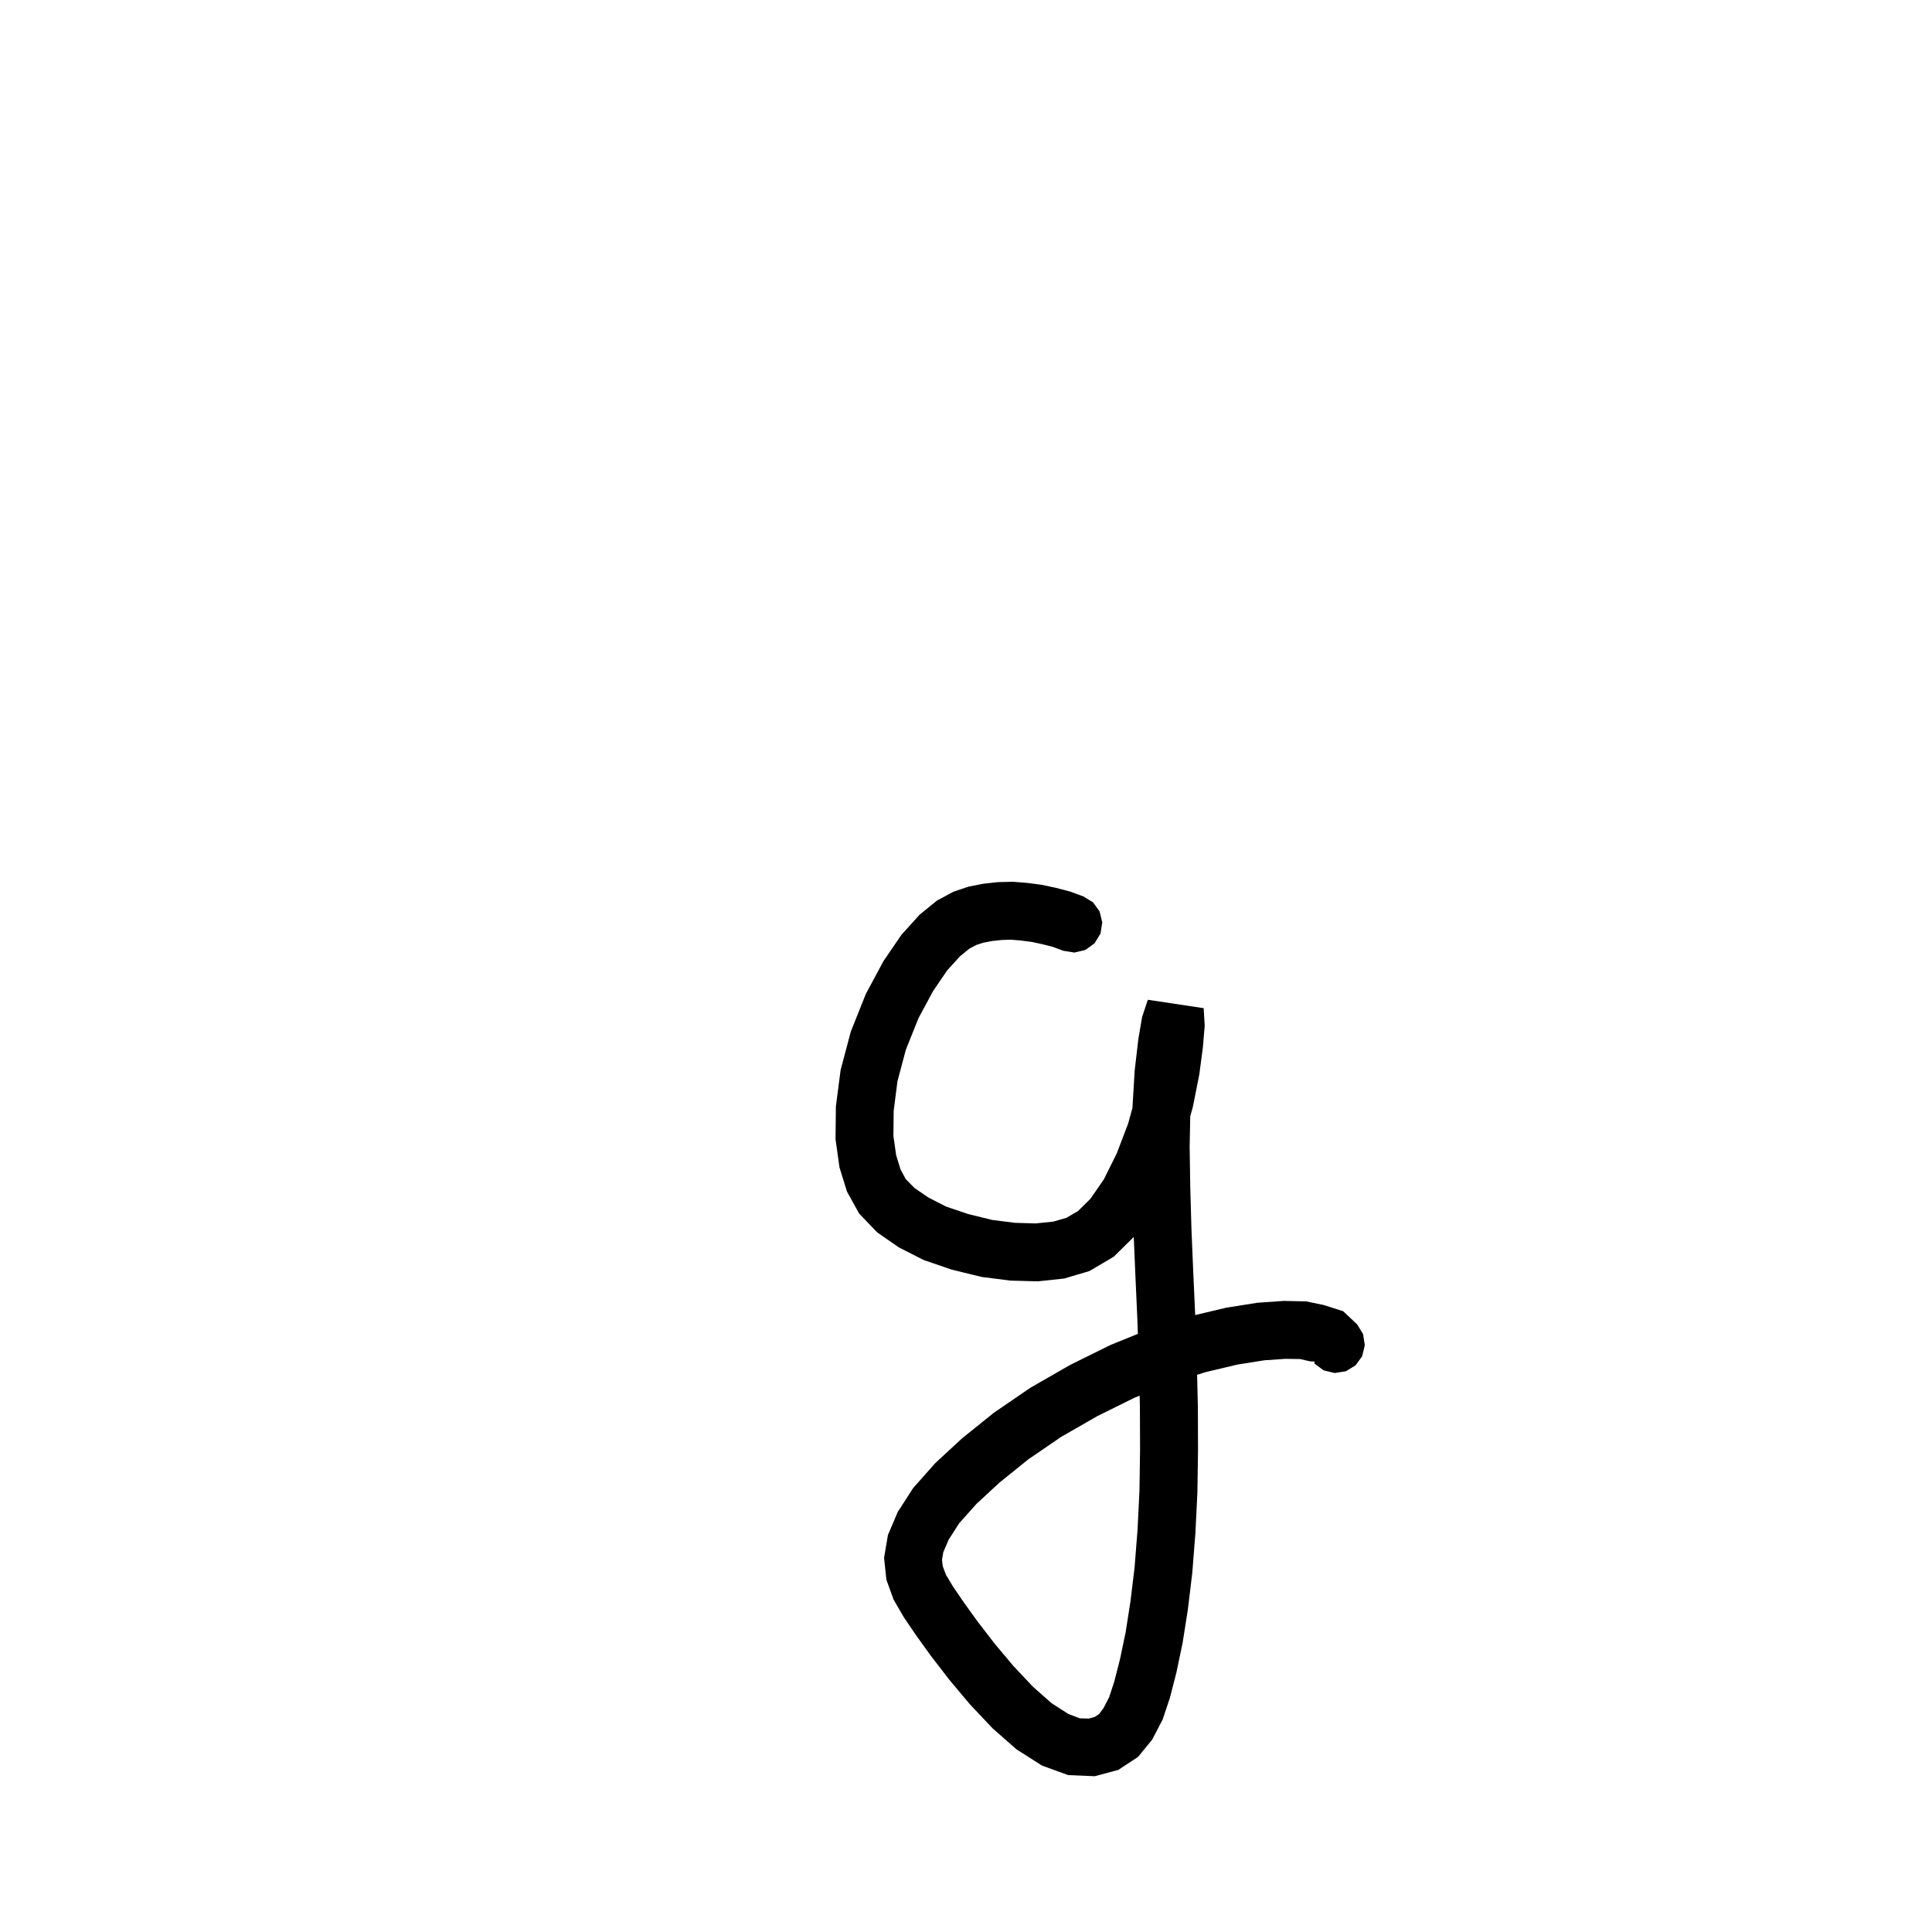
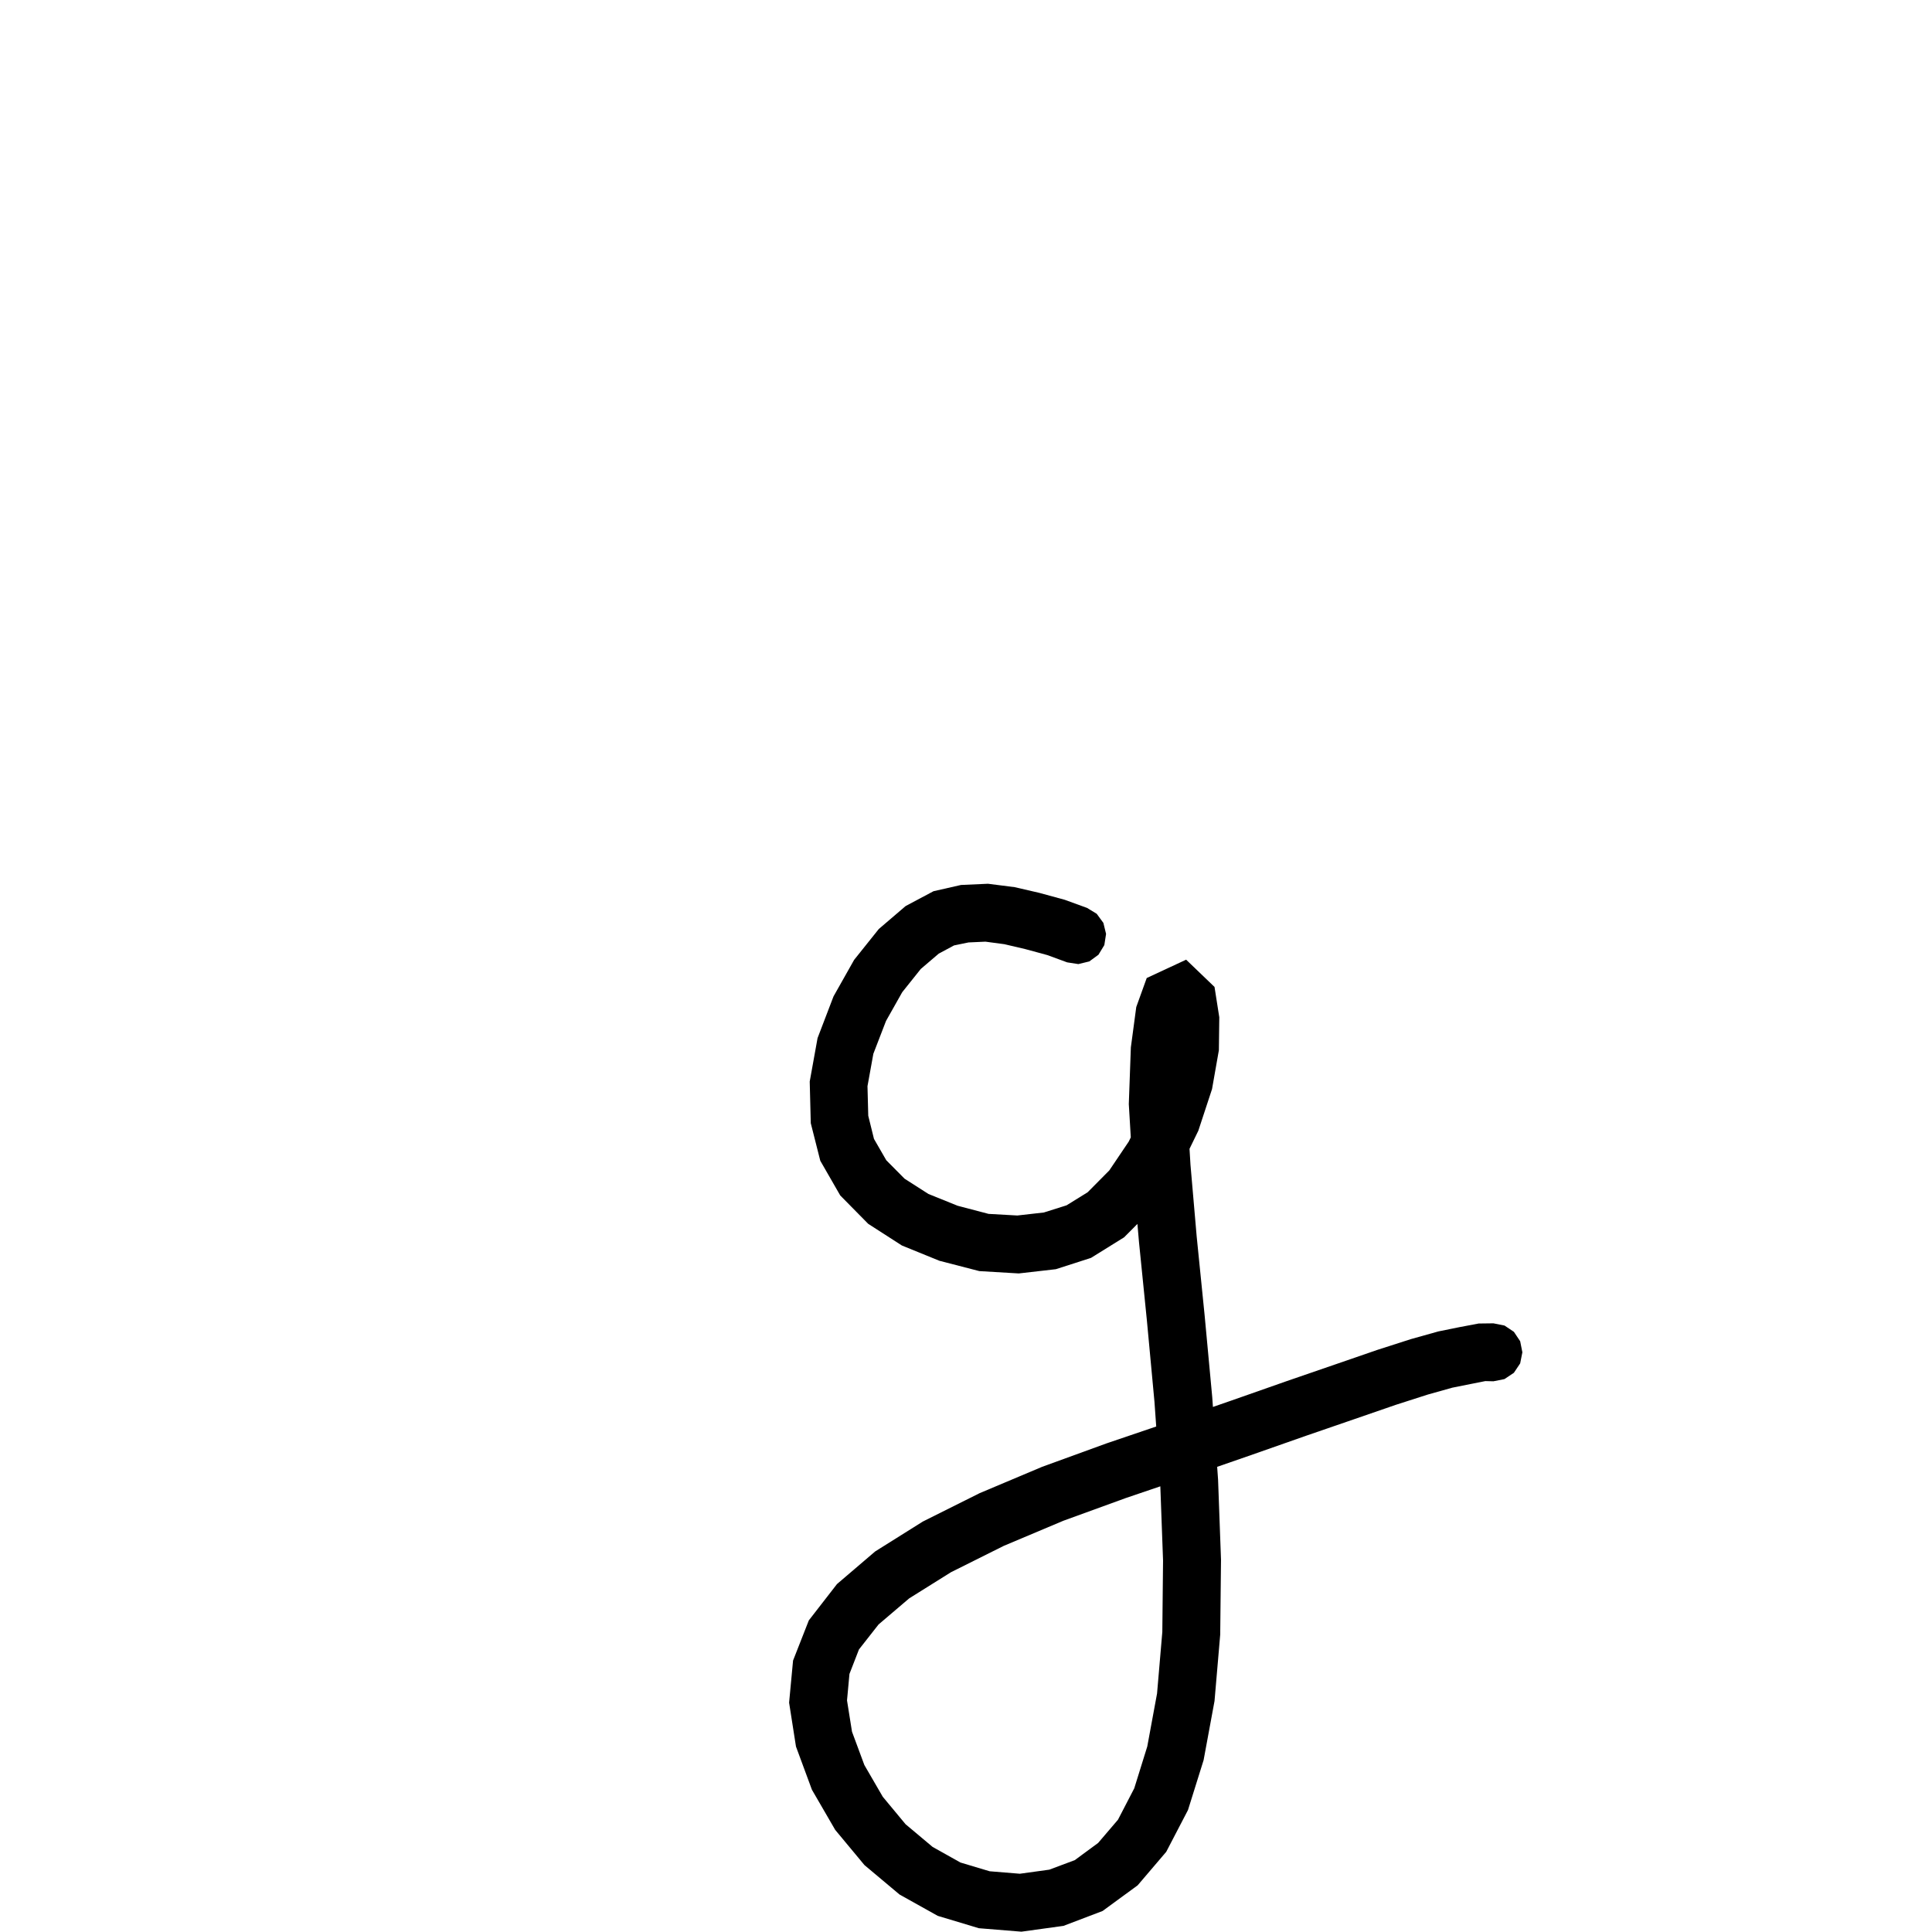
<svg xmlns="http://www.w3.org/2000/svg" viewBox="0 0 300 300" width="300" height="300">
-   <path d="M 168.219 139.193 L 166.157 138.438 L 163.941 137.858 L 161.752 137.393 L 159.504 137.097 L 157.259 136.92 L 154.919 136.98 L 152.676 137.226 L 150.397 137.679 L 148.035 138.471 L 145.477 139.853 L 142.803 142.027 L 139.97 145.161 L 137.186 149.239 L 134.455 154.323 L 132.116 160.174 L 130.532 166.142 L 129.795 171.812 L 129.743 176.908 L 130.358 181.289 L 131.526 185.042 L 133.414 188.449 L 136.212 191.362 L 139.552 193.681 L 143.415 195.65 L 147.796 197.151 L 152.409 198.278 L 156.9 198.853 L 161.151 198.967 L 165.244 198.53 L 169.167 197.367 L 172.932 195.147 L 176.274 191.86 L 179.174 187.676 L 181.658 182.7 L 183.724 177.286 L 185.243 171.807 L 186.226 166.844 L 186.781 162.655 L 187.065 159.265 L 186.907 156.548 L 178.234 155.244 L 177.342 157.932 L 176.763 161.339 L 176.194 166.226 L 175.85 171.915 L 175.728 178.023 L 175.824 184.48 L 176.015 191.197 L 176.3 197.994 L 176.606 204.786 L 176.841 211.704 L 177.005 218.498 L 177.028 225.119 L 176.936 231.453 L 176.636 237.556 L 176.176 243.391 L 175.534 248.698 L 174.785 253.476 L 173.906 257.672 L 173.023 261.119 L 172.223 263.558 L 171.336 265.267 L 170.647 266.166 L 169.983 266.608 L 169.09 266.856 L 167.692 266.824 L 165.897 266.147 L 163.29 264.474 L 160.39 261.908 L 157.332 258.663 L 154.427 255.196 L 151.762 251.741 L 149.597 248.728 L 147.935 246.283 L 146.876 244.507 L 146.391 243.21 L 146.272 242.205 L 146.476 241.016 L 147.315 239.065 L 148.93 236.546 L 151.619 233.528 L 155.226 230.194 L 159.675 226.608 L 164.774 223.118 L 170.39 219.895 L 176.12 217.059 L 181.846 214.732 L 187.287 213.043 L 192.152 211.888 L 196.312 211.228 L 199.583 211.001 L 201.895 211.032 L 203.426 211.391 L 204.094 211.417 L 204.125 211.758 L 205.545 212.791 L 207.252 213.202 L 208.986 212.928 L 210.484 212.012 L 211.517 210.592 L 211.928 208.885 L 211.655 207.151 L 210.738 205.653 L 208.563 203.604 L 205.529 202.64 L 202.806 202.078 L 199.303 202.006 L 195.248 202.291 L 190.38 203.064 L 184.892 204.368 L 178.8 206.263 L 172.425 208.852 L 166.149 211.956 L 159.994 215.493 L 154.317 219.377 L 149.359 223.369 L 145.214 227.205 L 141.805 231.048 L 139.402 234.777 L 137.878 238.357 L 137.278 241.879 L 137.632 245.278 L 138.754 248.385 L 140.342 251.115 L 142.226 253.892 L 144.551 257.127 L 147.417 260.841 L 150.609 264.646 L 154.121 268.365 L 157.839 271.636 L 161.803 274.162 L 165.869 275.637 L 170.001 275.81 L 173.647 274.828 L 176.716 272.812 L 178.911 270.127 L 180.529 267.023 L 181.667 263.624 L 182.675 259.696 L 183.64 255.084 L 184.45 249.928 L 185.132 244.277 L 185.617 238.129 L 185.932 231.738 L 186.028 225.167 L 186.004 218.372 L 185.837 211.442 L 185.599 204.431 L 185.291 197.602 L 185.009 190.88 L 184.822 184.283 L 184.728 178.04 L 184.843 172.268 L 185.161 166.999 L 185.679 162.566 L 186.14 159.827 L 186.194 159.443 L 178.088 158.344 L 178.072 158.904 L 177.836 161.66 L 177.35 165.357 L 176.49 169.713 L 175.174 174.476 L 173.41 179.098 L 171.403 183.136 L 169.341 186.121 L 167.388 188.057 L 165.576 189.114 L 163.542 189.692 L 160.829 189.972 L 157.611 189.881 L 154.066 189.432 L 150.314 188.511 L 146.894 187.349 L 144.14 185.938 L 141.997 184.468 L 140.636 183.079 L 139.829 181.571 L 139.154 179.384 L 138.728 176.39 L 138.771 172.473 L 139.358 167.902 L 140.657 163.014 L 142.619 158.111 L 144.899 153.876 L 147.078 150.682 L 149.067 148.49 L 150.552 147.285 L 151.634 146.72 L 152.676 146.386 L 154.036 146.122 L 155.527 145.959 L 157.017 145.916 L 158.553 146.046 L 160.228 146.263 L 161.868 146.616 L 163.465 147.026 L 165.105 147.637 L 166.839 147.912 L 168.547 147.502 L 169.967 146.469 L 170.884 144.972 L 171.159 143.238 L 170.749 141.531 L 169.717 140.11 Z" fill="black" fill-rule="nonzero" />
+   <path d="M 168.798 140.981 L 165.339 139.722 L 161.384 138.643 L 157.562 137.758 L 153.413 137.23 L 149.228 137.417 L 144.954 138.388 L 140.62 140.697 L 136.461 144.254 L 132.626 149.051 L 129.428 154.719 L 126.95 161.194 L 125.733 167.94 L 125.897 174.409 L 127.373 180.239 L 130.47 185.627 L 134.813 190.034 L 140.045 193.4 L 145.869 195.772 L 152.073 197.376 L 158.196 197.739 L 163.955 197.08 L 169.411 195.324 L 174.551 192.13 L 179.223 187.433 L 183.064 181.764 L 186.076 175.577 L 188.204 169.111 L 189.267 163.073 L 189.33 157.958 L 188.59 153.251 L 184.183 149.019 L 178.063 151.867 L 176.438 156.371 L 175.599 162.638 L 175.28 171.445 L 175.883 181.539 L 176.859 192.842 L 178.089 205.043 L 179.265 217.676 L 180.155 230.251 L 180.598 242.31 L 180.484 253.41 L 179.667 262.961 L 178.147 271.196 L 176.127 277.686 L 173.599 282.564 L 170.519 286.169 L 166.89 288.841 L 162.939 290.32 L 158.361 290.953 L 153.672 290.569 L 149.139 289.212 L 144.815 286.789 L 140.617 283.266 L 137.077 279.002 L 134.217 274.073 L 132.299 268.9 L 131.524 264.043 L 131.902 259.93 L 133.378 256.128 L 136.424 252.244 L 141.179 248.194 L 147.674 244.13 L 155.869 240.039 L 165.114 236.143 L 174.82 232.614 L 184.738 229.246 L 194.213 225.961 L 202.813 222.941 L 210.387 220.334 L 216.729 218.145 L 221.712 216.545 L 225.501 215.481 L 228.347 214.912 L 230.639 214.456 L 231.893 214.486 L 233.615 214.143 L 235.075 213.168 L 236.051 211.708 L 236.393 209.986 L 236.051 208.263 L 235.075 206.804 L 233.615 205.828 L 231.893 205.486 L 229.603 205.515 L 226.601 206.083 L 223.348 206.743 L 219.102 207.932 L 213.875 209.61 L 207.455 211.825 L 199.855 214.441 L 191.249 217.463 L 181.817 220.733 L 171.834 224.124 L 161.829 227.764 L 152.119 231.857 L 143.297 236.266 L 135.896 240.908 L 129.968 245.973 L 125.593 251.613 L 123.146 257.849 L 122.531 264.386 L 123.599 271.205 L 126.077 277.913 L 129.693 284.147 L 134.236 289.613 L 139.68 294.18 L 145.614 297.493 L 152 299.413 L 158.608 299.95 L 165.139 299.047 L 171.209 296.737 L 176.655 292.752 L 181.092 287.549 L 184.471 281.059 L 186.895 273.313 L 188.59 264.137 L 189.474 253.819 L 189.597 242.184 L 189.142 229.765 L 188.235 216.941 L 187.047 204.175 L 185.82 192 L 184.858 180.874 L 184.279 171.305 L 184.574 163.316 L 185.248 158.214 L 185.797 156.47 L 182.135 157.783 L 180.092 156.213 L 180.344 158.47 L 180.313 162.164 L 179.485 166.879 L 177.737 172.191 L 175.266 177.27 L 172.253 181.74 L 168.889 185.134 L 165.615 187.163 L 162.09 188.275 L 157.97 188.742 L 153.505 188.491 L 148.695 187.227 L 144.167 185.399 L 140.465 183.03 L 137.624 180.166 L 135.71 176.848 L 134.823 173.256 L 134.703 168.664 L 135.613 163.632 L 137.579 158.535 L 140.1 154.064 L 142.977 150.462 L 145.767 148.079 L 148.145 146.804 L 150.394 146.341 L 153.016 146.221 L 155.957 146.614 L 159.178 147.368 L 162.629 148.304 L 165.708 149.434 L 167.444 149.703 L 169.15 149.288 L 170.567 148.252 L 171.48 146.752 L 171.749 145.017 L 171.334 143.311 L 170.298 141.894 Z" fill="black" fill-rule="nonzero" />
</svg>
